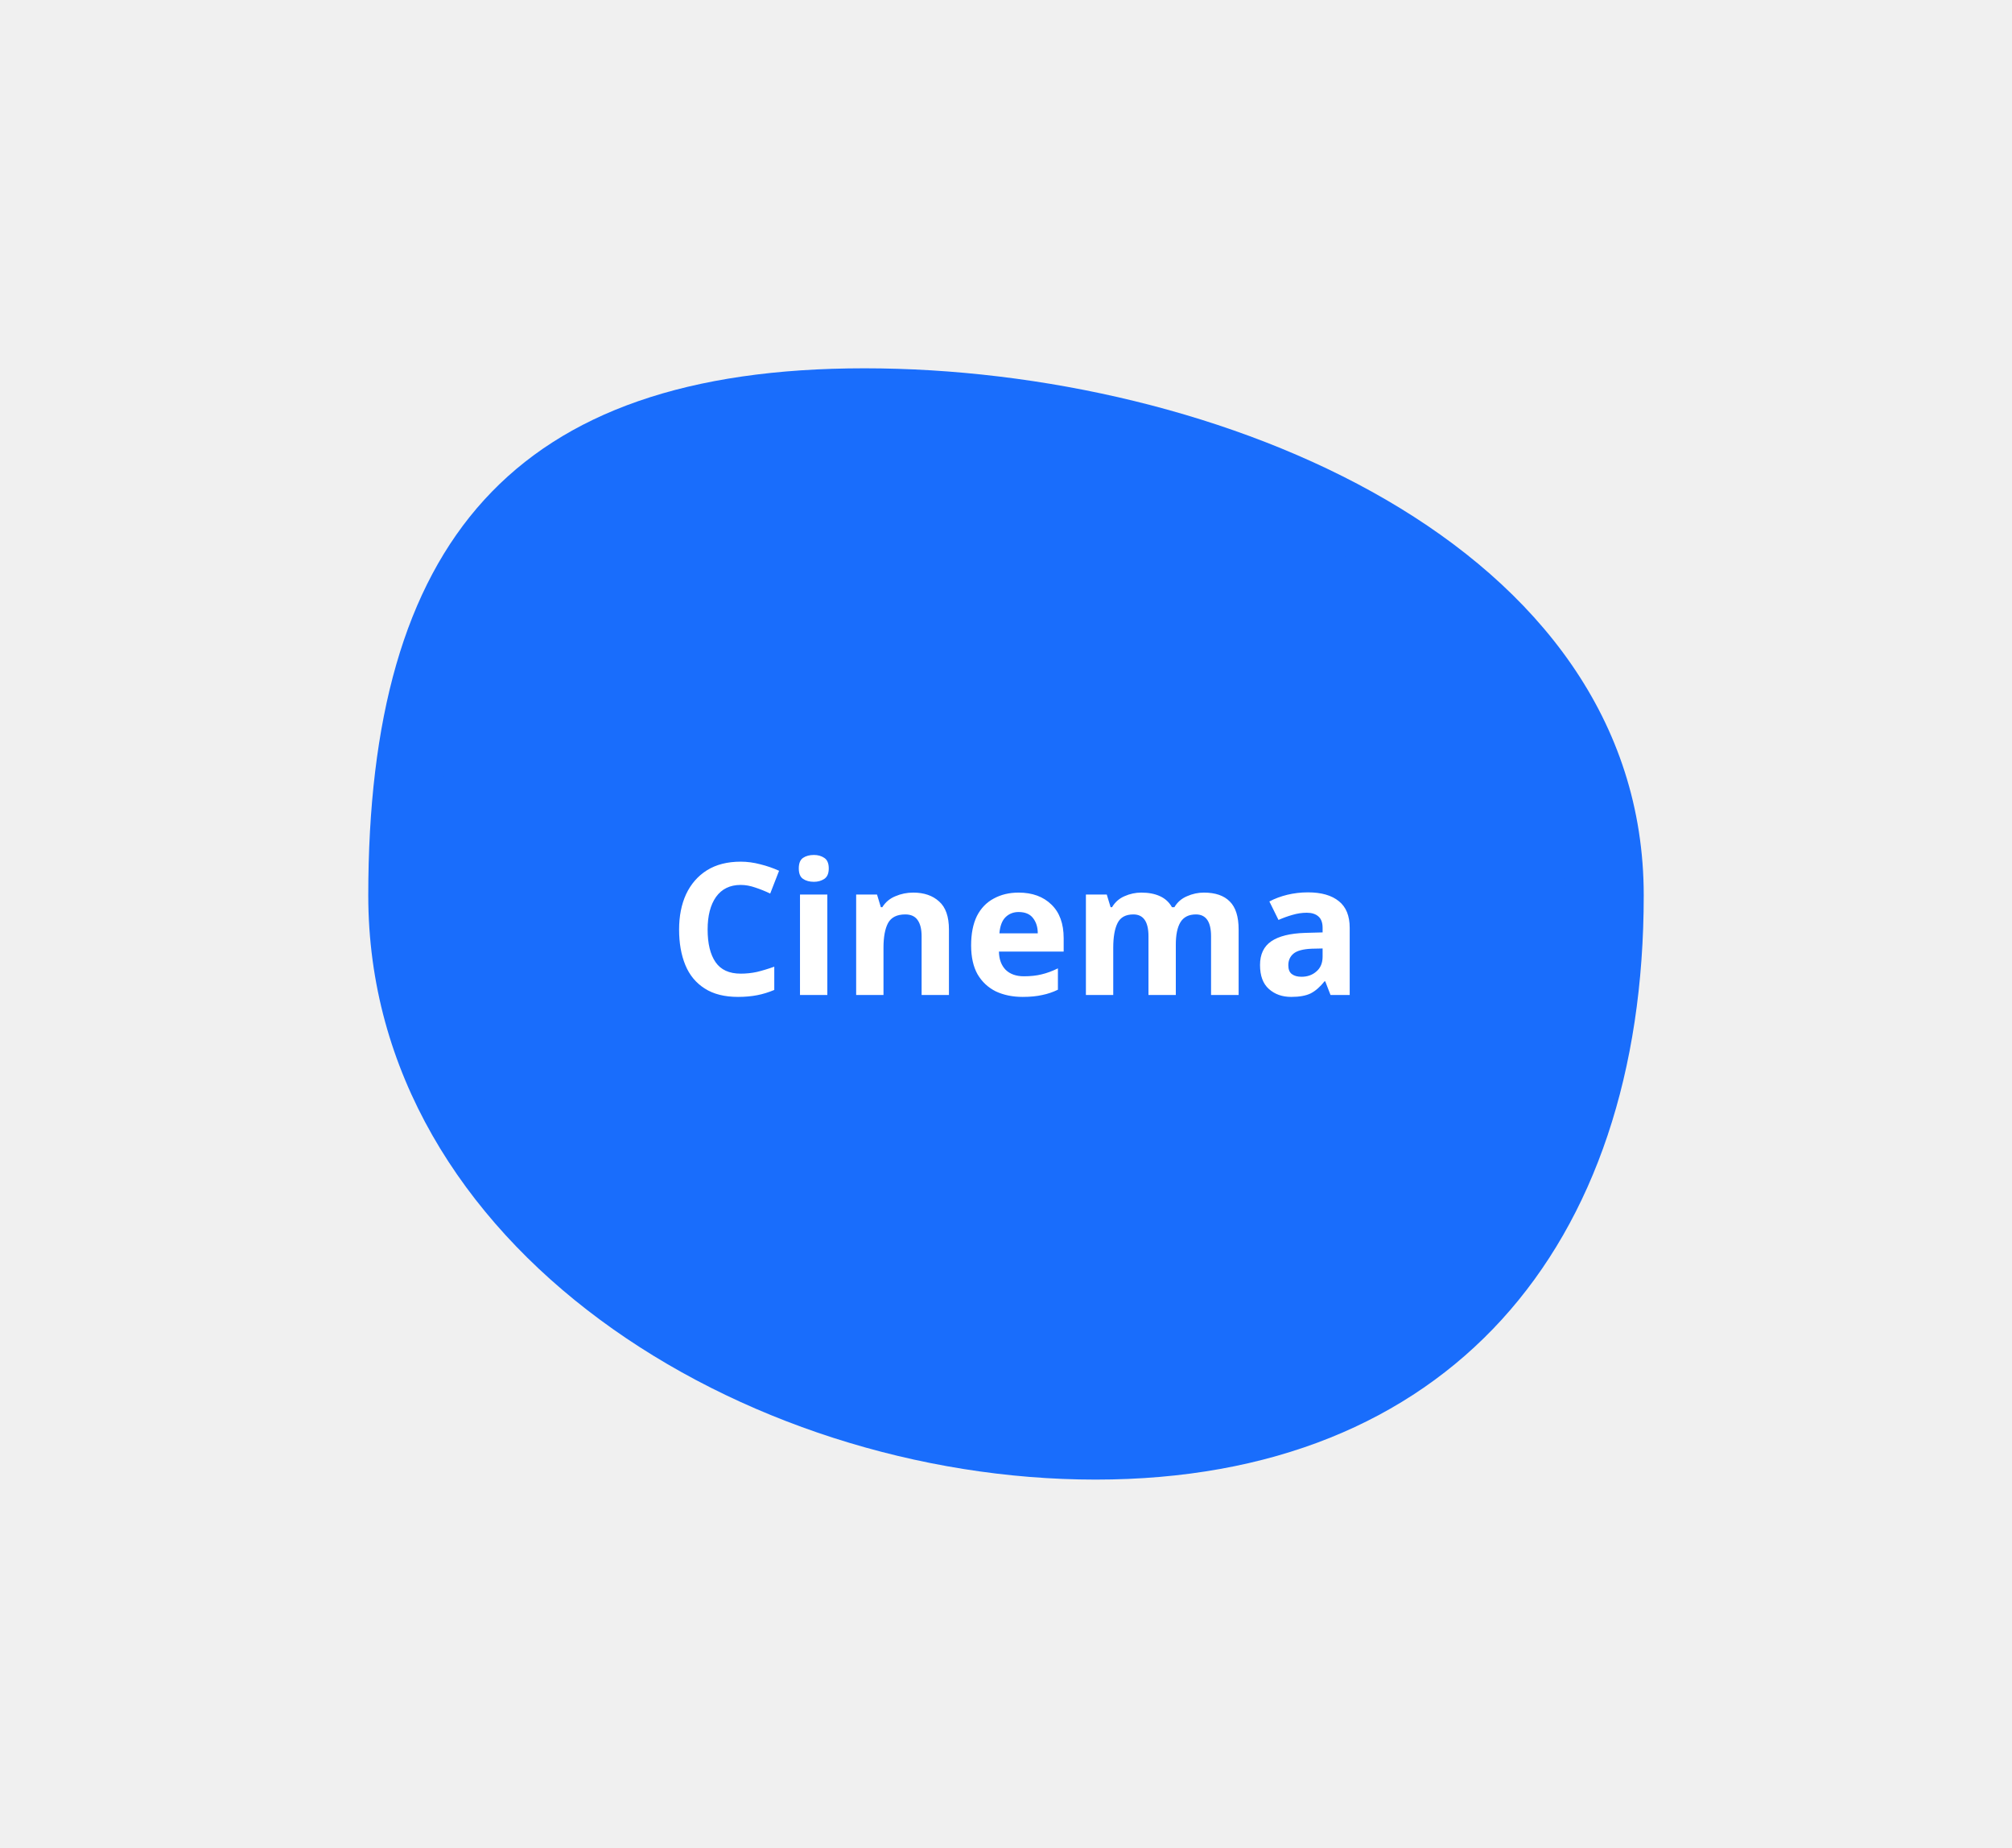
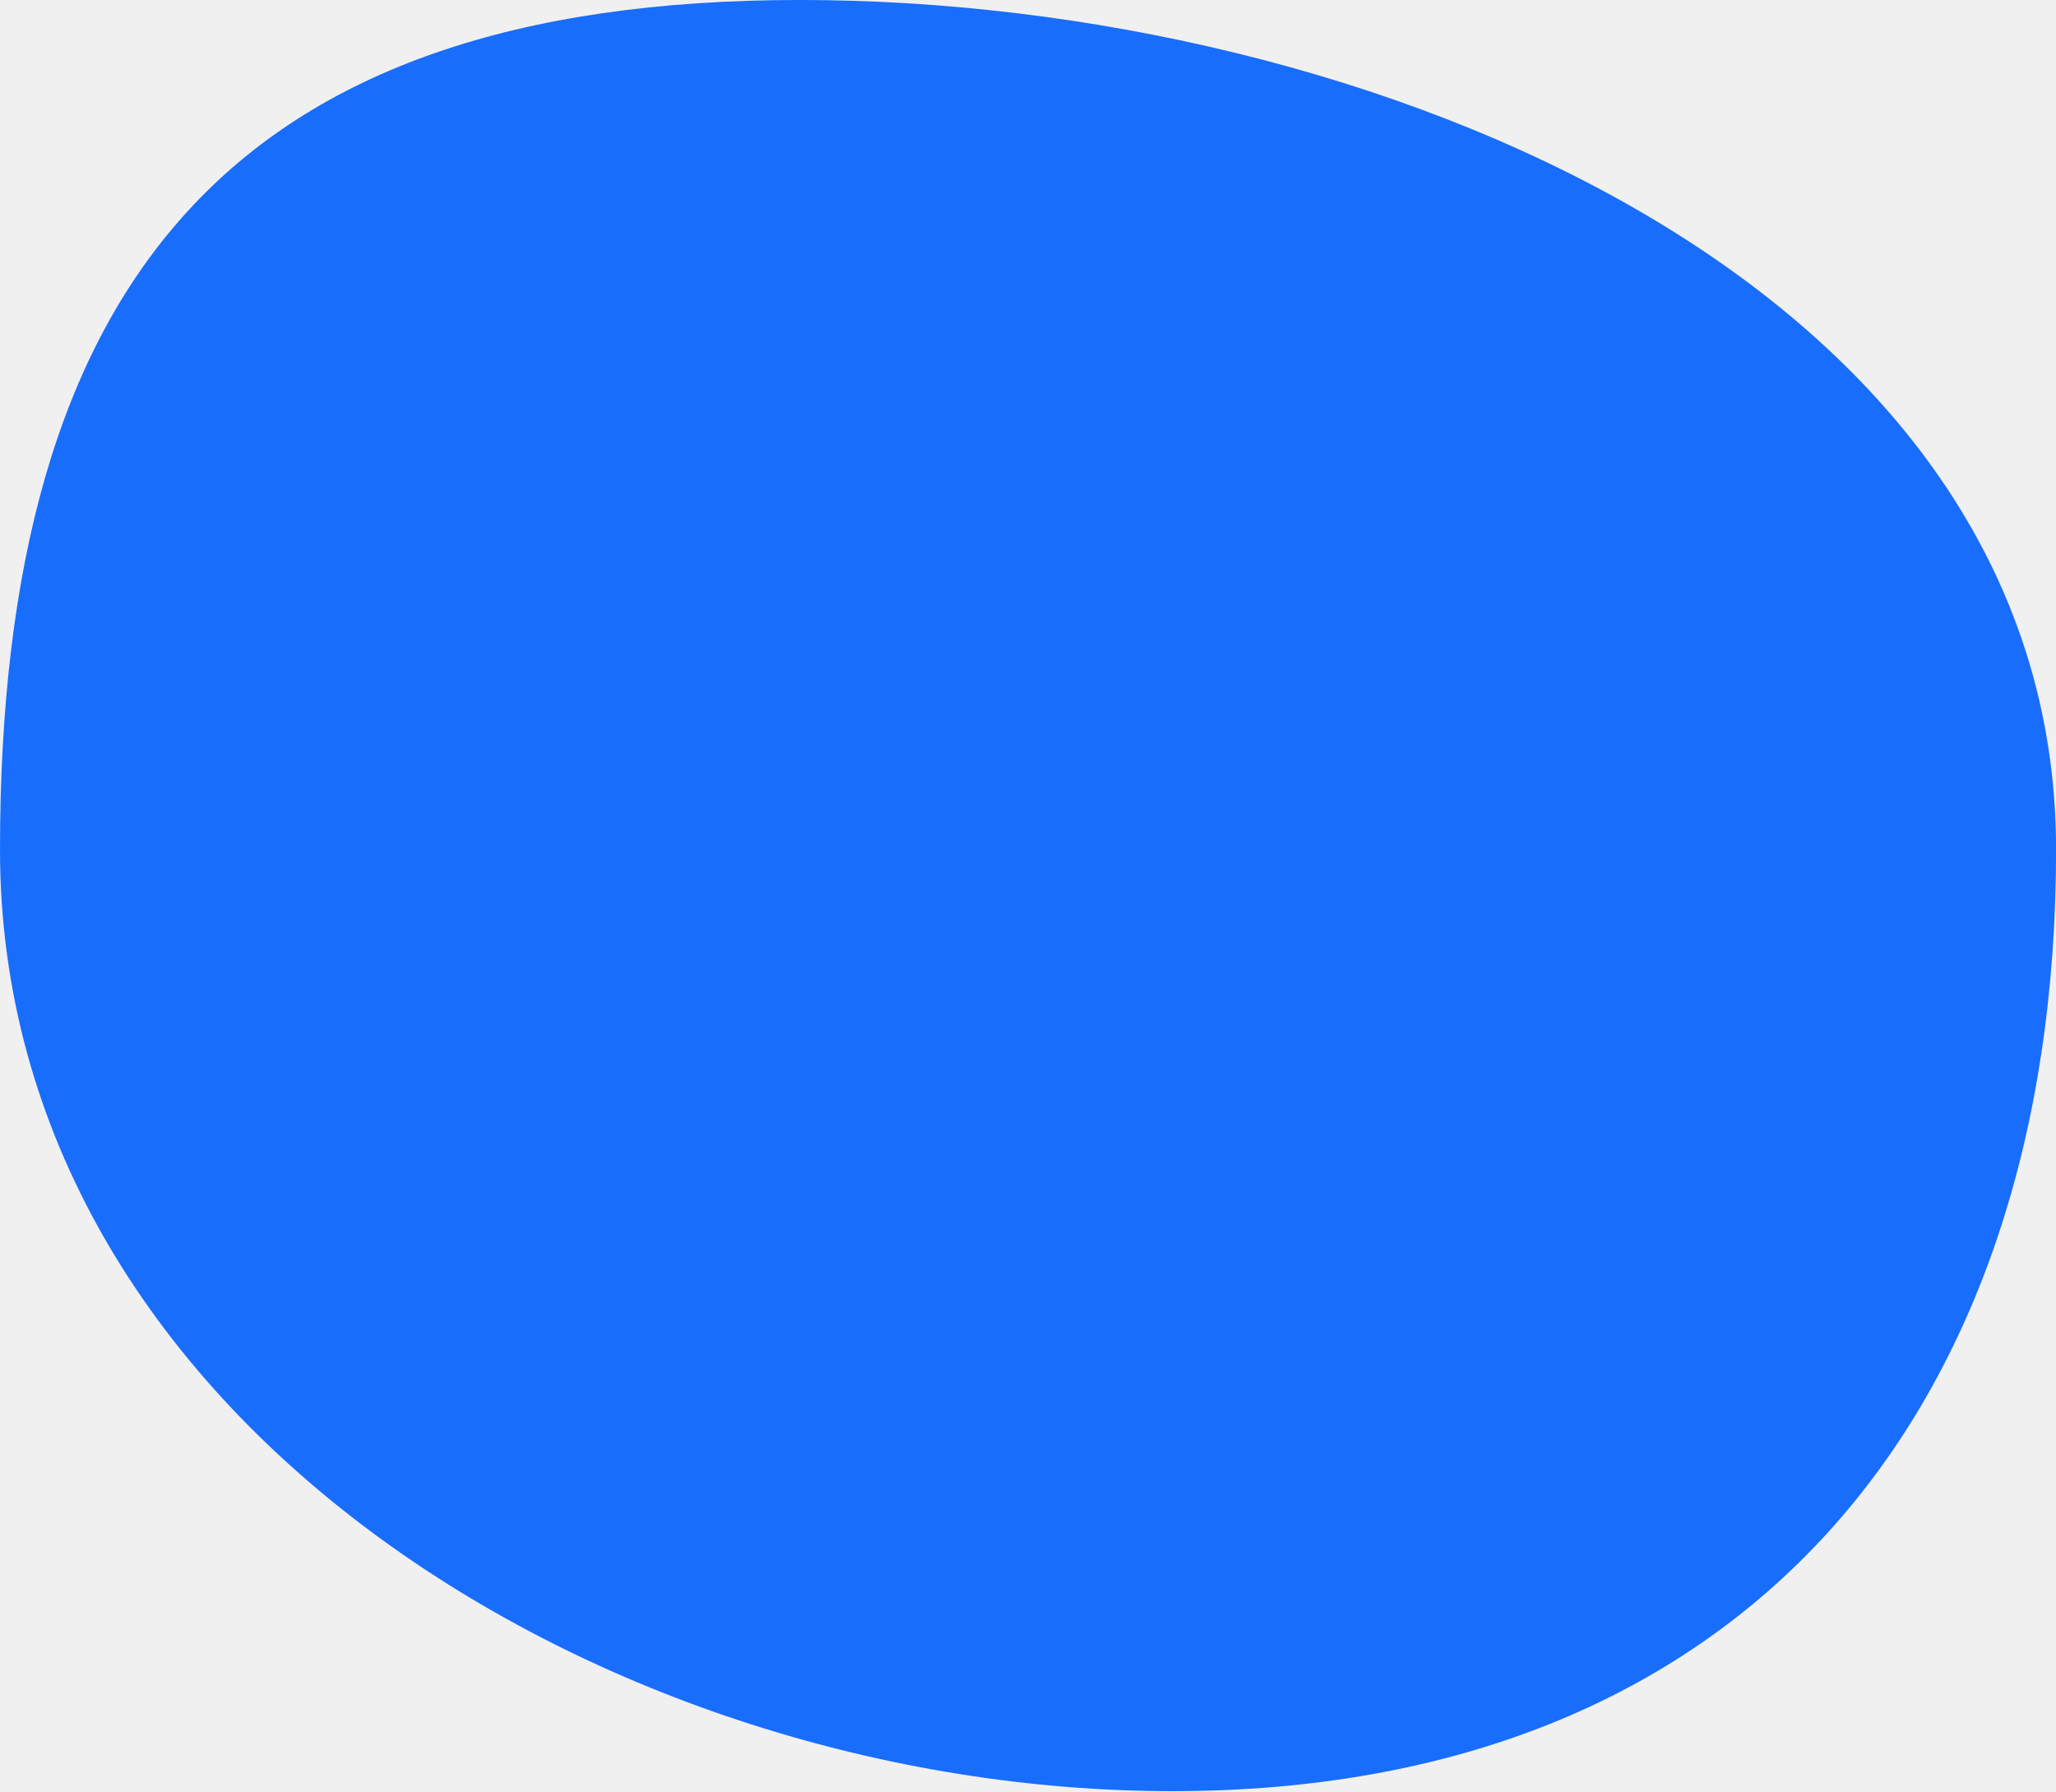
- <svg xmlns="http://www.w3.org/2000/svg" width="131.122" height="120.416" viewBox="0 0 131.122 120.416">
-   <g id="Group_16766" data-name="Group 16766" transform="translate(24 24)">
-     <path id="Path_14509" data-name="Path 14509" d="M32.334,8.933c22.954,0,50.788,11.4,50.788,34.352S70.352,81.349,47.4,81.349,0,66.239,0,43.285,9.381,8.933,32.334,8.933Z" transform="translate(0 -8.933)" fill="#196dfc" />
-     <path id="Path_270" data-name="Path 270" d="M28.661,8.933c20.346,0,45.018,10.1,45.018,30.449s-11.319,33.74-31.665,33.74S0,59.728,0,39.382,8.315,8.933,28.661,8.933Z" transform="translate(4.372 -4.568)" fill="#196dfc" />
-     <text id="Cinema" transform="translate(41.448 40.837)" fill="#fff" font-size="12" font-family="Raleway-Bold, Raleway" font-weight="700">
-       <tspan x="-21.894" y="0">Cinema</tspan>
-     </text>
-   </g>
+ <svg xmlns="http://www.w3.org/2000/svg" width="104.084" height="90.678" viewBox="0 0 104.084 90.678">
+   <path id="Path_270" data-name="Path 270" d="M40.488,8.933c28.742,0,63.6,14.273,63.6,43.015S88.094,99.611,59.352,99.611,0,80.69,0,51.948,11.746,8.933,40.488,8.933Z" transform="translate(0 -8.934)" fill="#196dfc" />
</svg>
